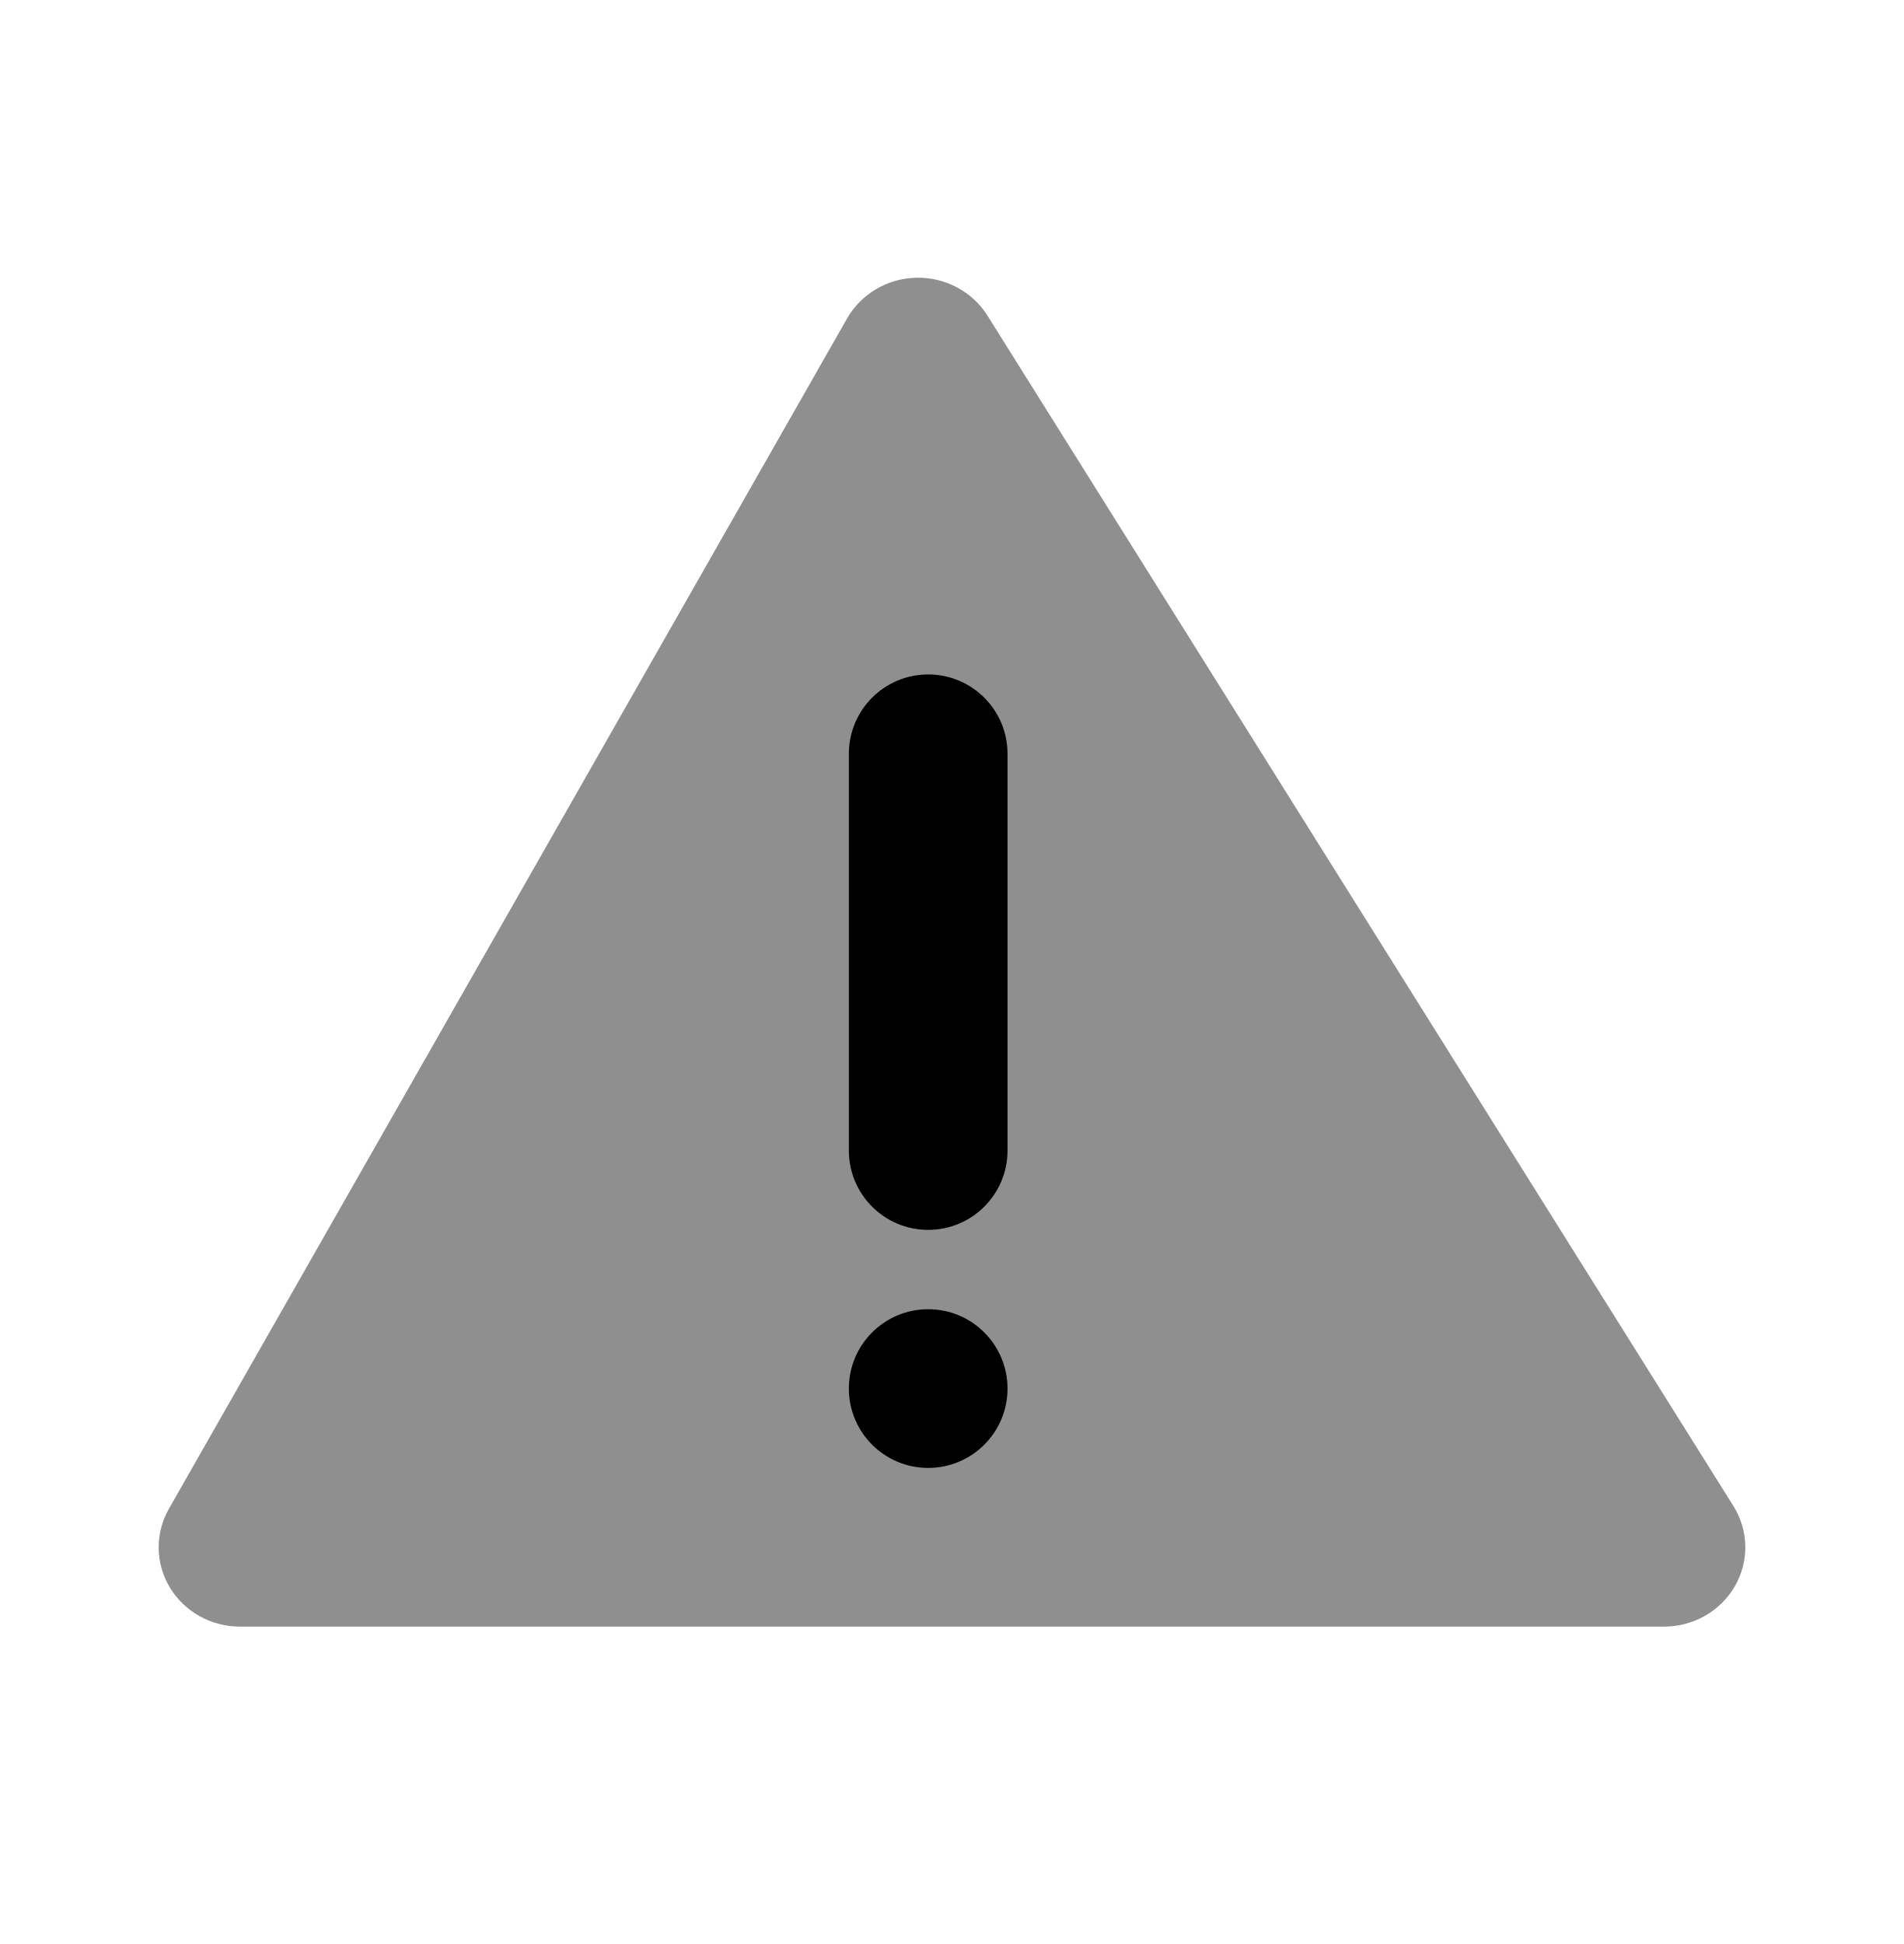
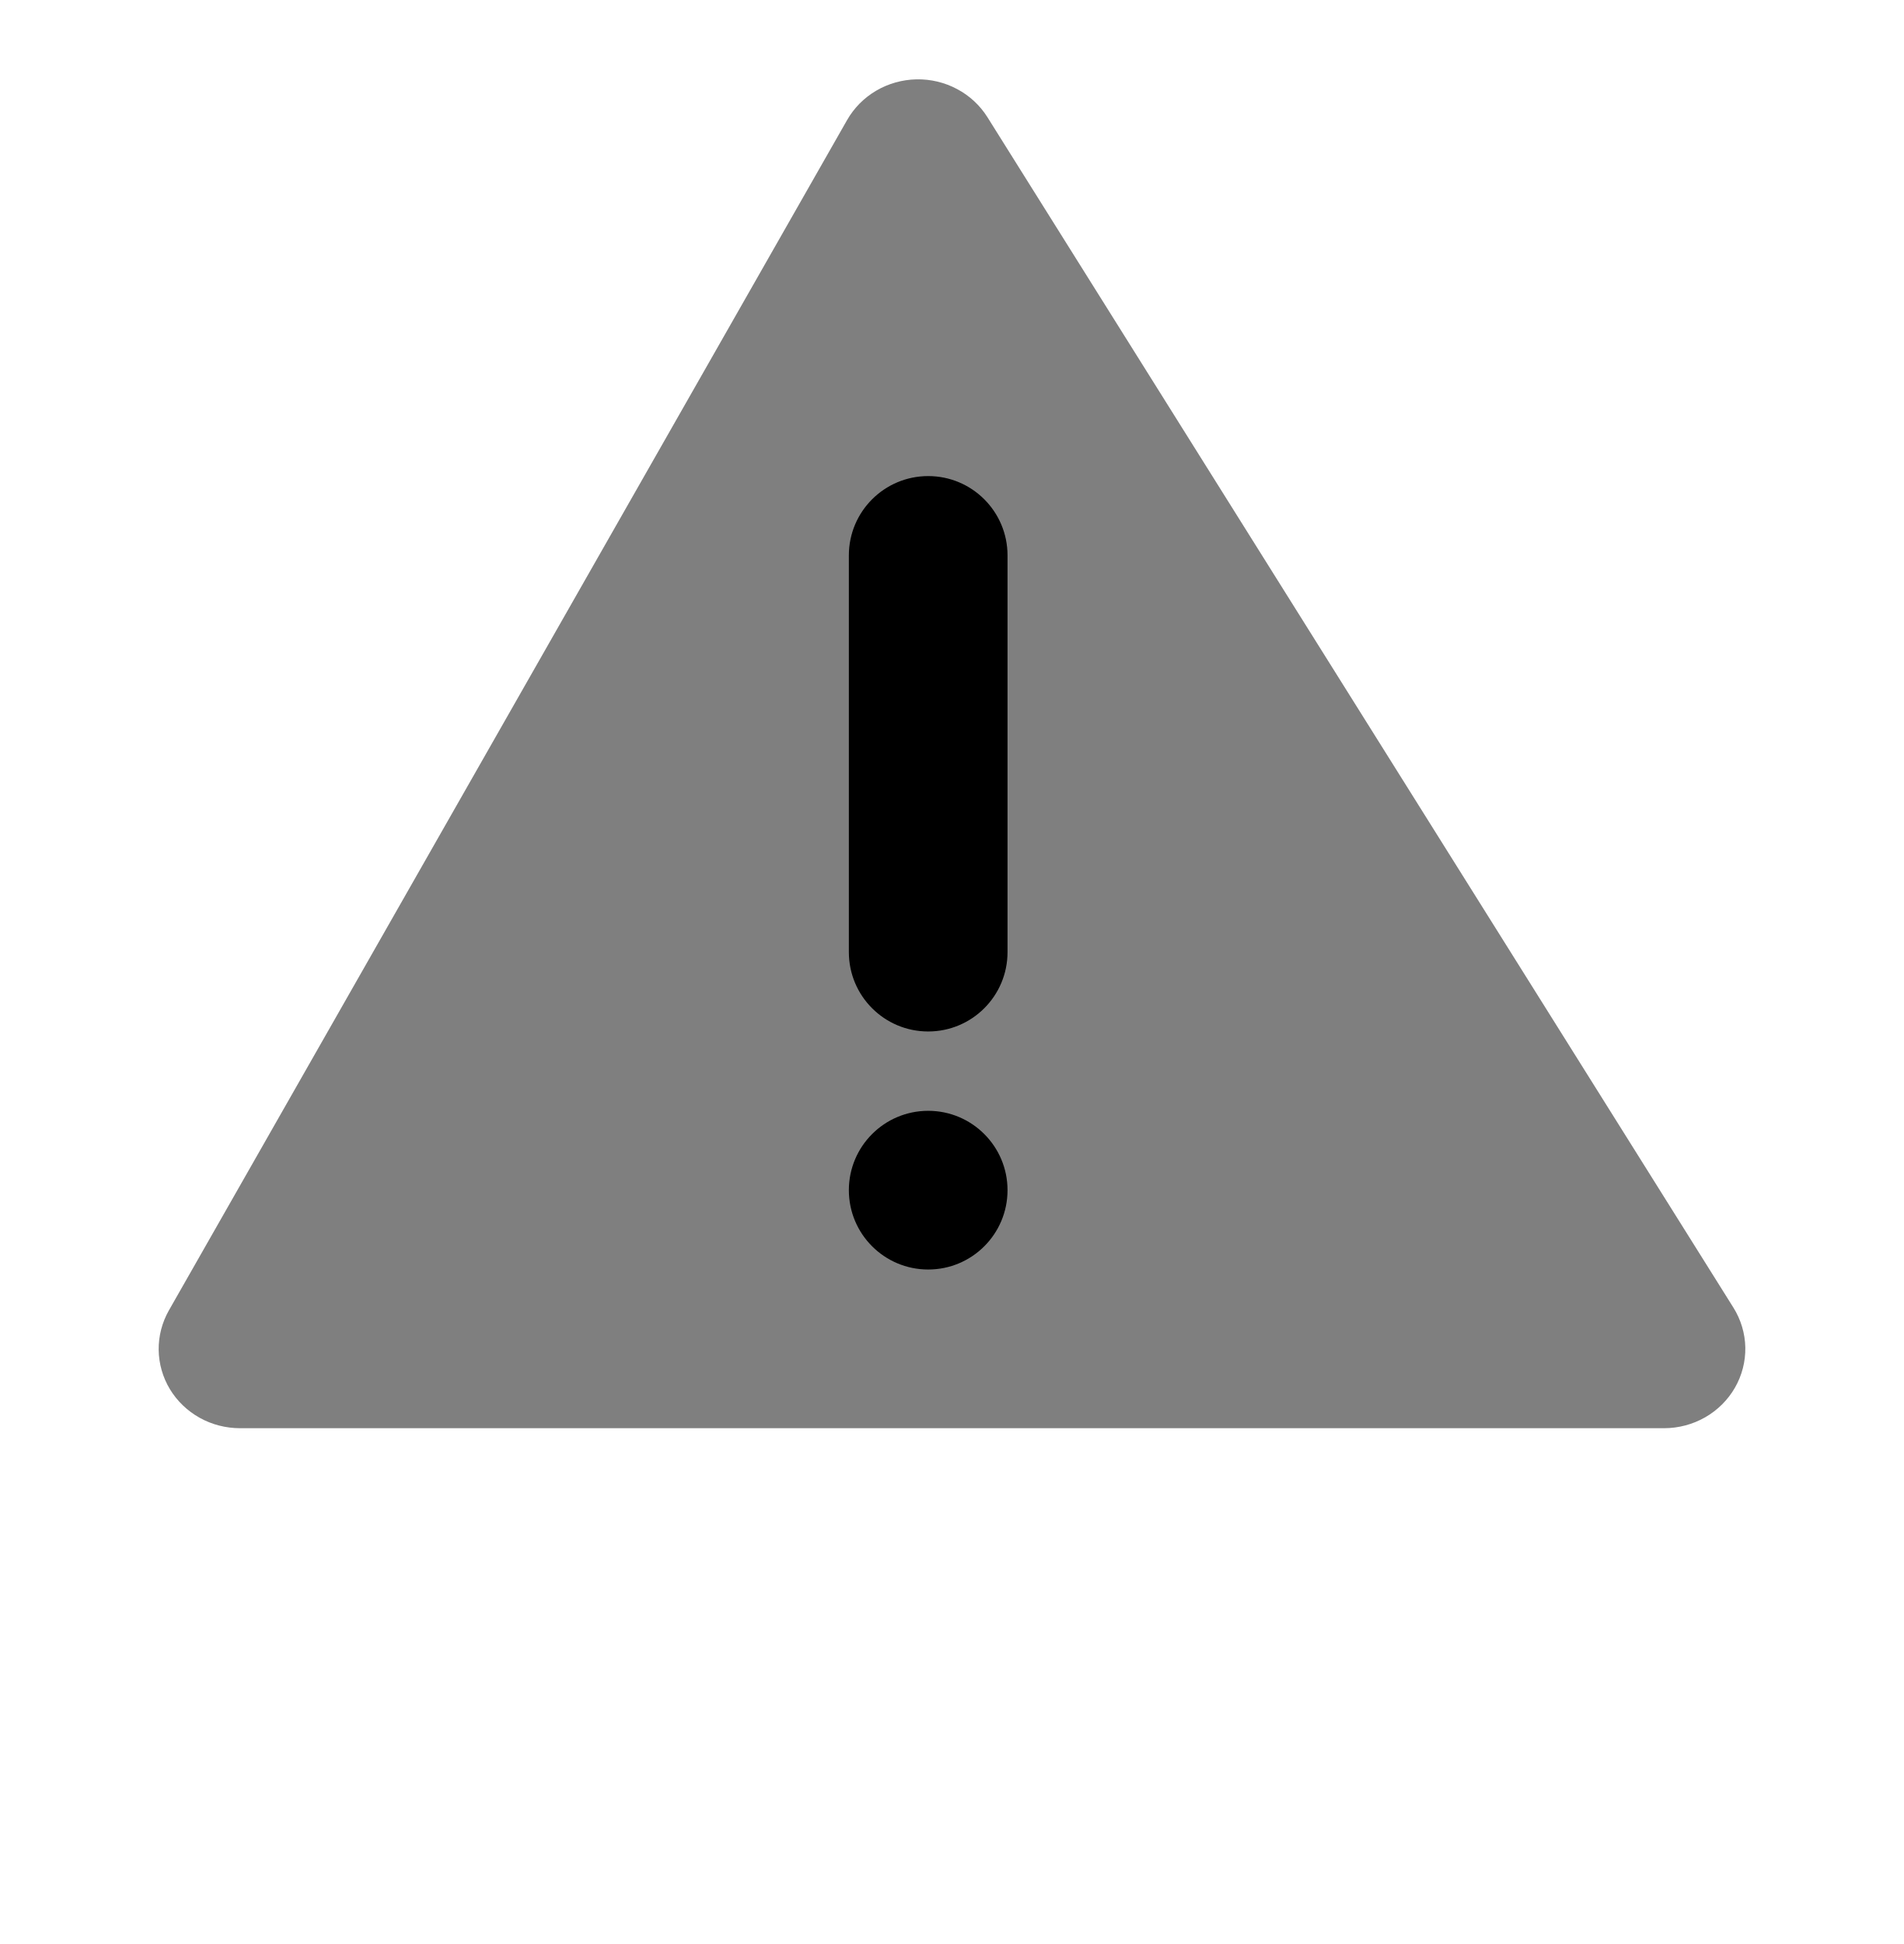
<svg xmlns="http://www.w3.org/2000/svg" viewBox="0 0 48 49" fill="none">
-   <path fill="currentColor" opacity="0.44" d="M24.894 7.955C24.707 7.657 24.444 7.413 24.129 7.245C23.815 7.077 23.461 6.993 23.103 7C22.745 7.008 22.395 7.106 22.089 7.287C21.782 7.467 21.529 7.722 21.355 8.027L4.258 38.031C4.085 38.335 3.996 38.678 4 39.026C4.005 39.374 4.102 39.715 4.283 40.016C4.465 40.316 4.723 40.564 5.033 40.737C5.343 40.91 5.694 41 6.052 41H41.952C42.316 41 42.673 40.905 42.987 40.726C43.301 40.546 43.56 40.289 43.738 39.979C43.916 39.67 44.006 39.319 44 38.965C43.993 38.61 43.889 38.263 43.7 37.961L24.894 7.955Z" />
-   <path fill="currentColor" d="M25.4 19C25.4 17.895 24.505 17 23.4 17C22.295 17 21.4 17.895 21.4 19V29C21.4 30.105 22.295 31 23.4 31C24.505 31 25.4 30.105 25.4 29V19Z" />
-   <path fill="currentColor" d="M25.4 35C25.4 33.895 24.505 33 23.4 33C22.295 33 21.4 33.895 21.4 35C21.4 36.105 22.295 37 23.4 37C24.505 37 25.4 36.105 25.4 35Z" />
+   <path opacity="0.5" d="M24.894 2.955C24.707 2.657 24.444 2.412 24.129 2.245C23.815 2.077 23.461 1.993 23.103 2C22.745 2.008 22.395 2.106 22.089 2.286C21.782 2.466 21.529 2.722 21.355 3.027L4.258 33.029C4.085 33.334 3.996 33.677 4 34.025C4.005 34.373 4.102 34.715 4.283 35.015C4.465 35.315 4.723 35.563 5.033 35.736C5.343 35.909 5.694 35.999 6.052 35.999H41.952C42.316 35.999 42.673 35.904 42.987 35.725C43.301 35.545 43.56 35.288 43.738 34.978C43.916 34.669 44.006 34.319 44 33.964C43.993 33.609 43.889 33.262 43.7 32.96L24.894 2.955Z" fill="currentColor" />
+   <path d="M25.4 13.999C25.4 12.895 24.505 12 23.4 12C22.295 12 21.4 12.895 21.4 13.999V23.999C21.4 25.104 22.295 25.999 23.4 25.999C24.505 25.999 25.4 25.104 25.4 23.999V13.999Z" fill="currentColor" />
+   <path d="M25.4 29.999C25.4 28.895 24.505 27.999 23.4 27.999C22.295 27.999 21.4 28.895 21.4 29.999C21.4 31.104 22.295 31.999 23.4 31.999C24.505 31.999 25.4 31.104 25.4 29.999Z" fill="currentColor" />
</svg>
